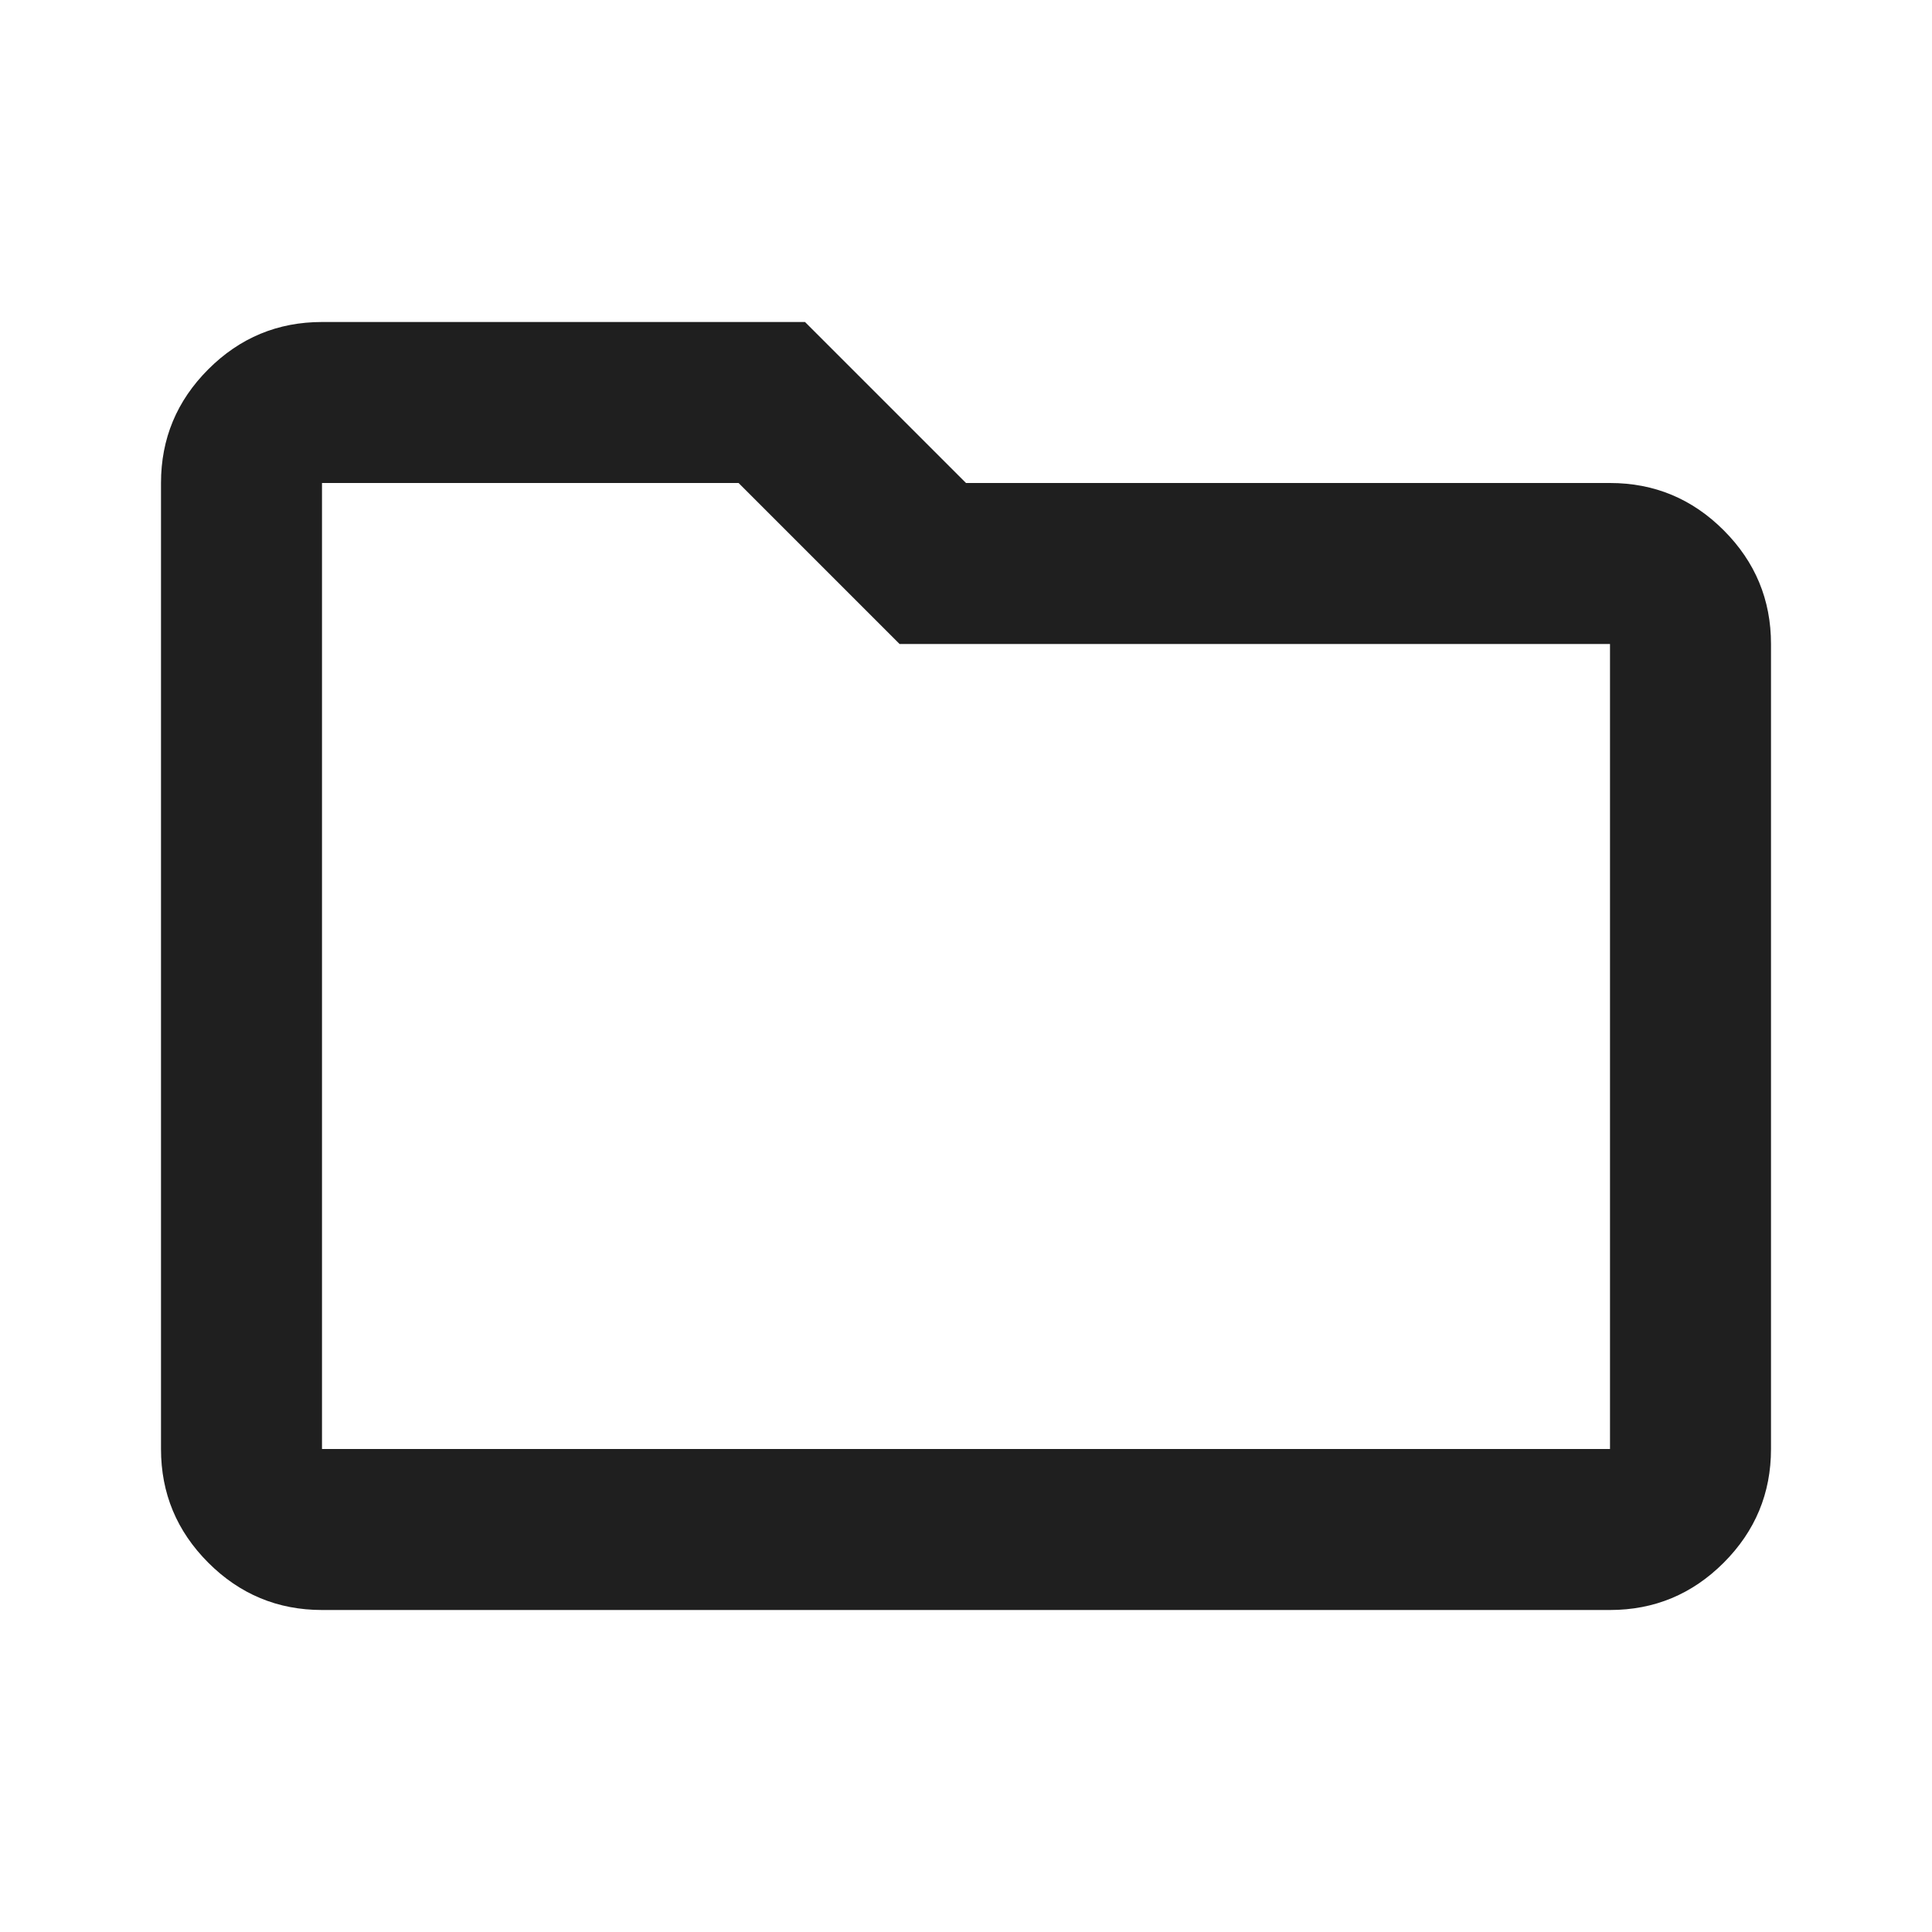
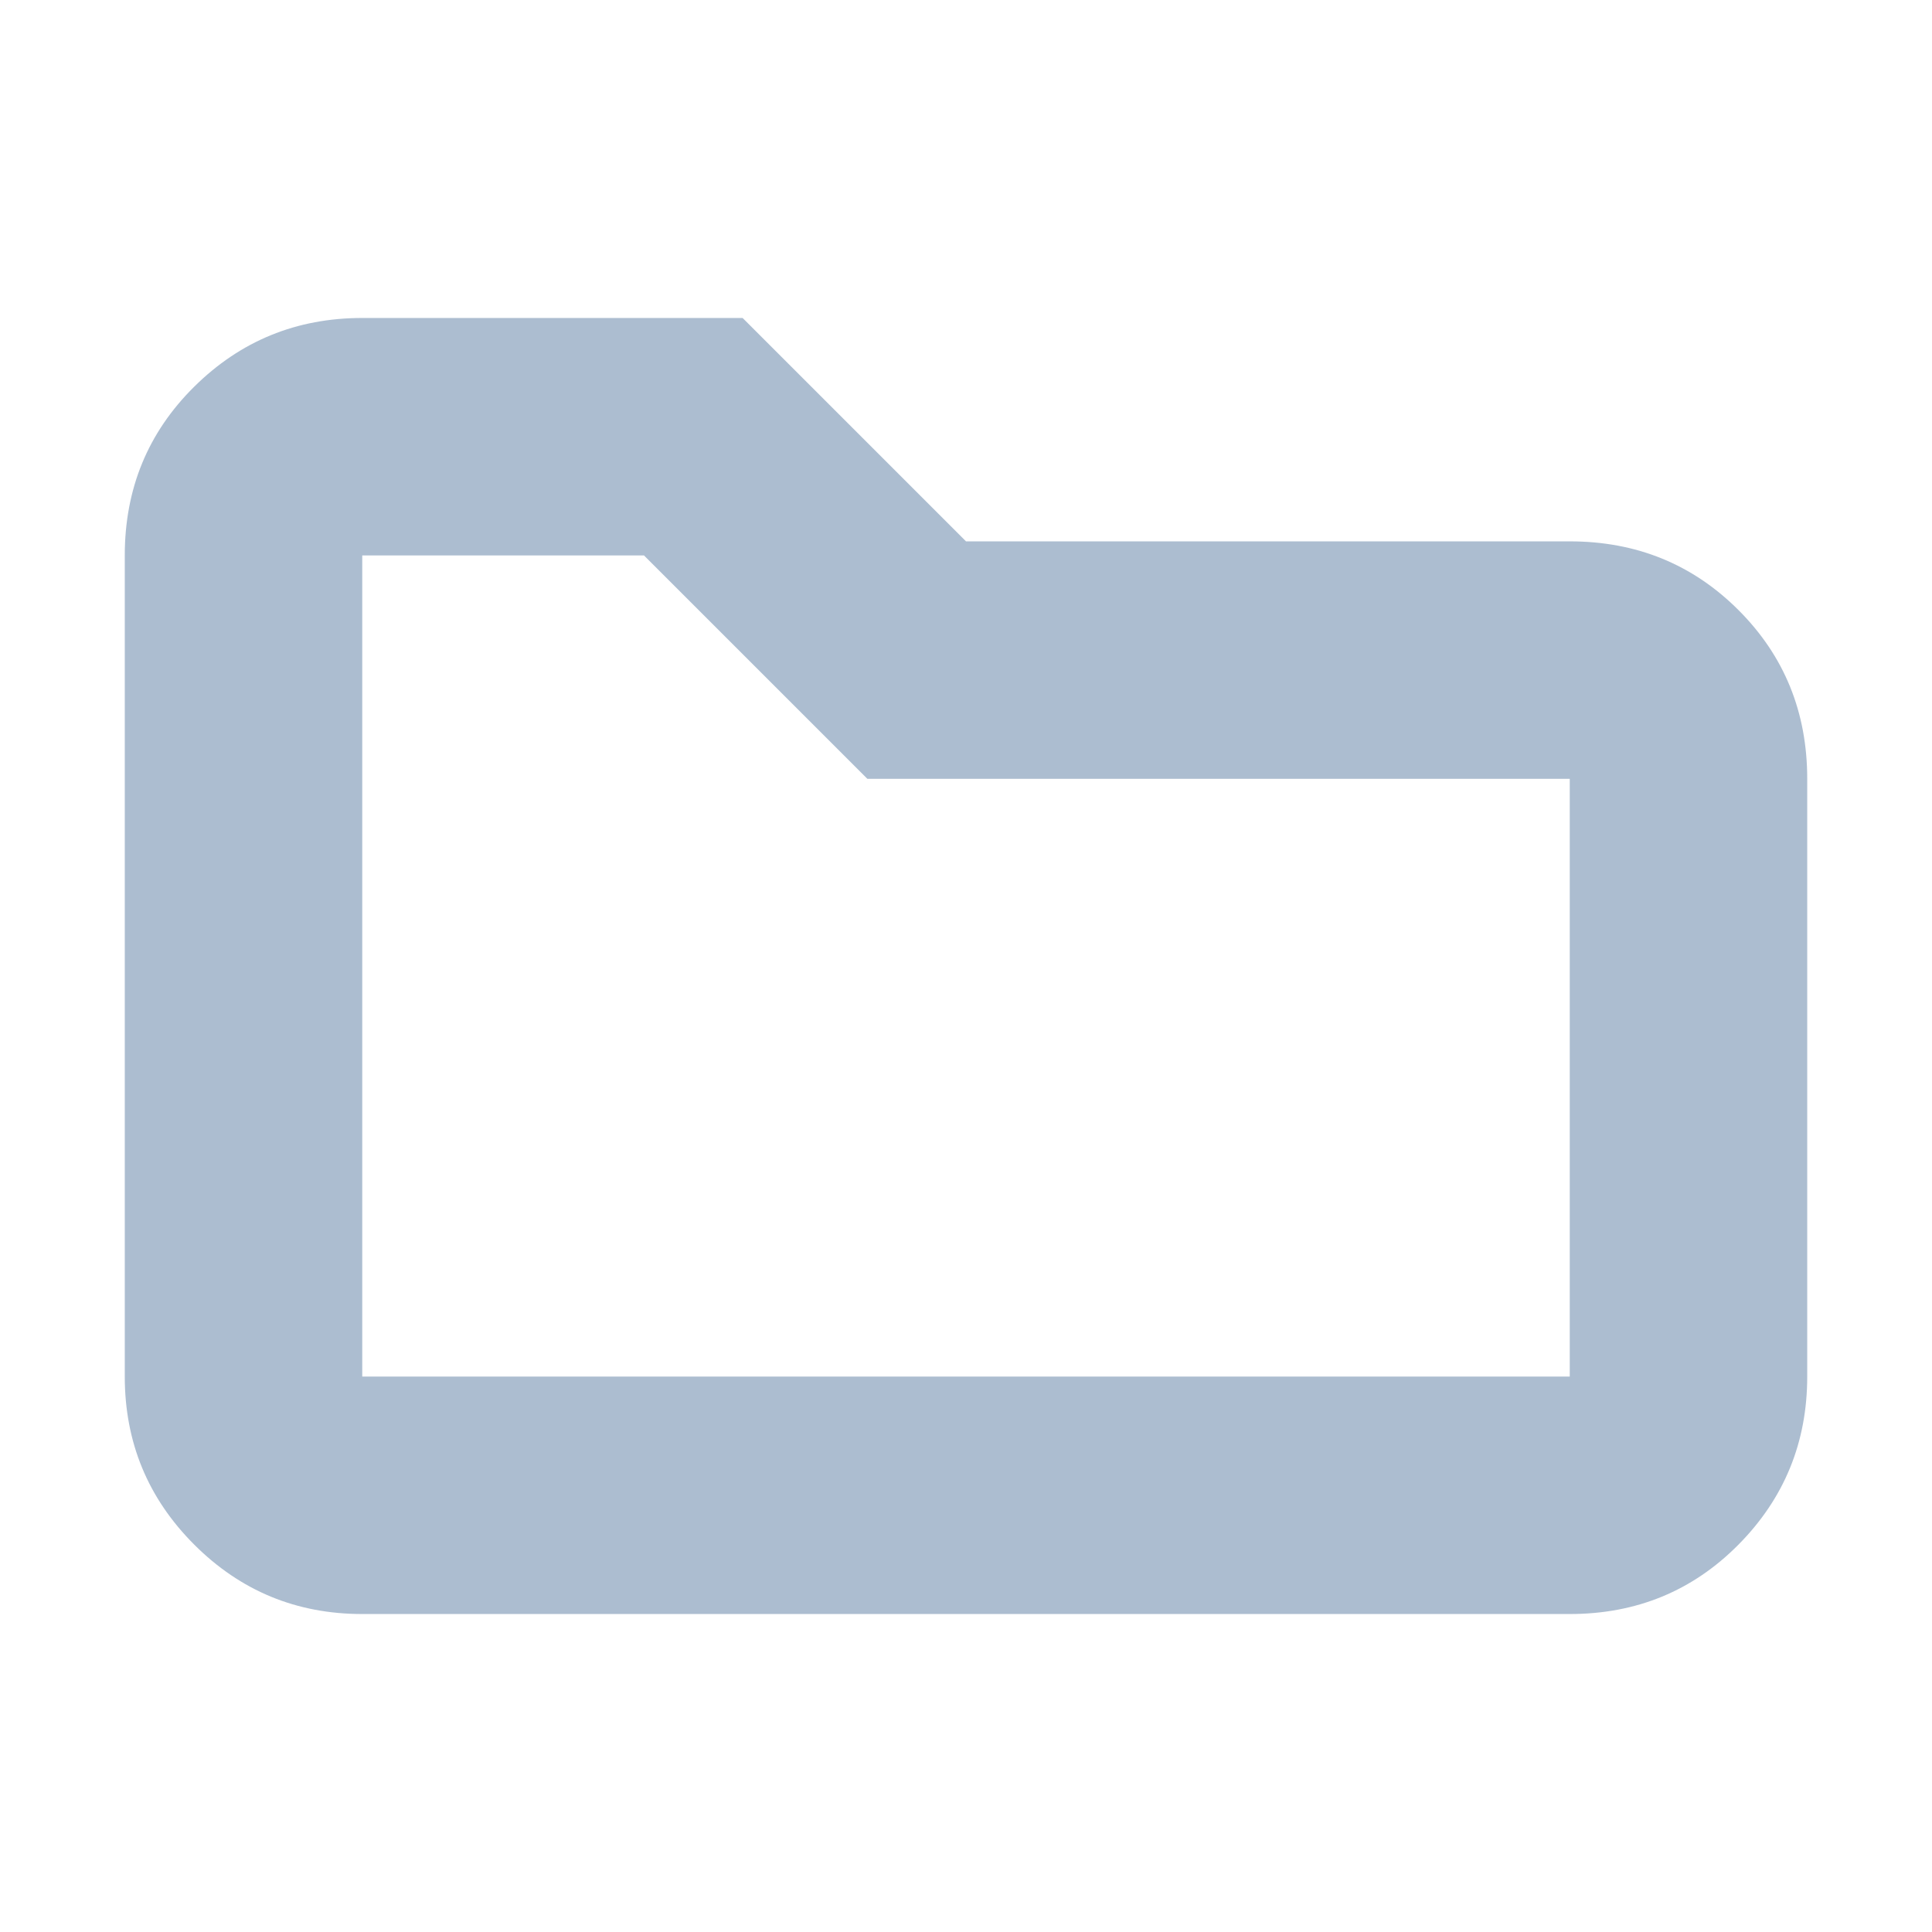
- <svg xmlns="http://www.w3.org/2000/svg" height="24px" viewBox="0 -960 960 960" width="24px" fill="#1f1f1f">
-   <path d="M160-160q-33 0-56.5-23.5T80-240v-480q0-33 23.5-56.5T160-800h240l80 80h320q33 0 56.5 23.5T880-640v400q0 33-23.5 56.5T800-160H160Zm0-80h640v-400H447l-80-80H160v480Zm0 0v-480 480Z" />
+ <svg xmlns="http://www.w3.org/2000/svg" height="20px" viewBox="0 -960 960 960" width="20px" fill="#ACBDD0">
+   <path d="M180-158q-49 0-83.5-34.5T62-276v-408q0-49.7 34.5-83.85Q131-802 180-802h189l111 111h300q49.7 0 83.85 34.15Q898-622.7 898-573v297q0 49-34.15 83.5T780-158H180Zm0-118h600v-297H431L320-684H180v408Zm0 0v-408 408Z" />
</svg>
